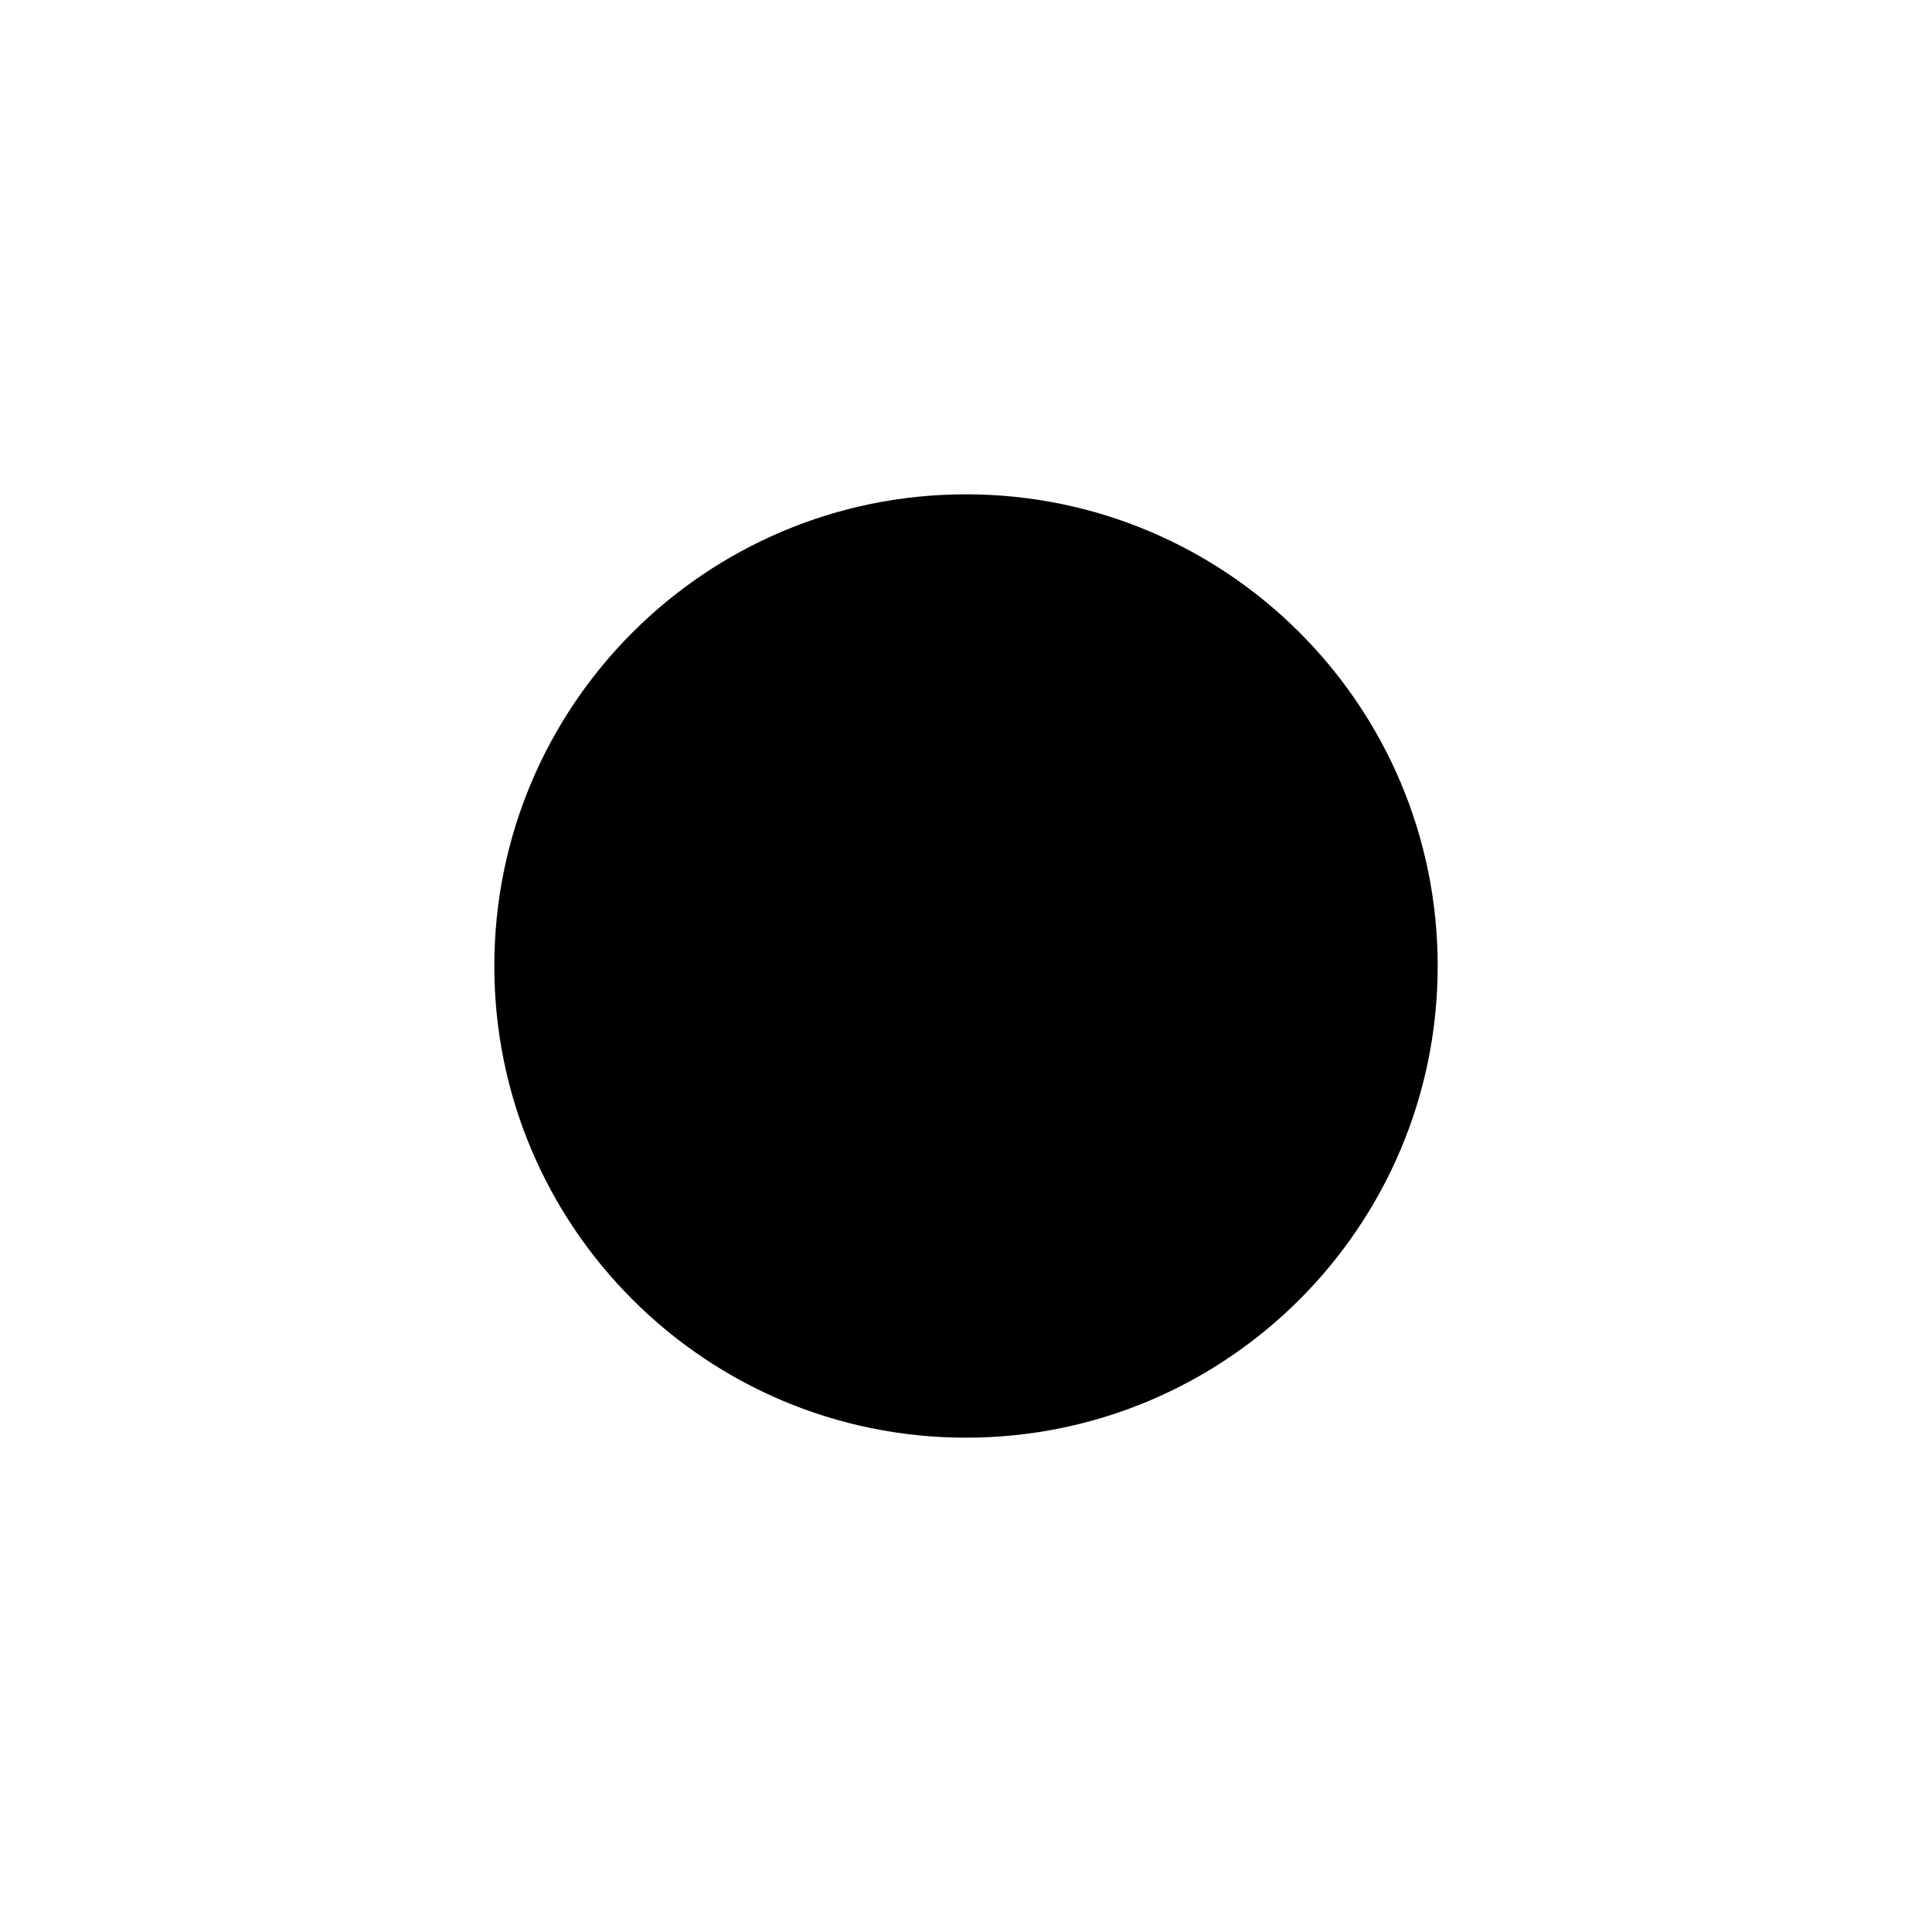
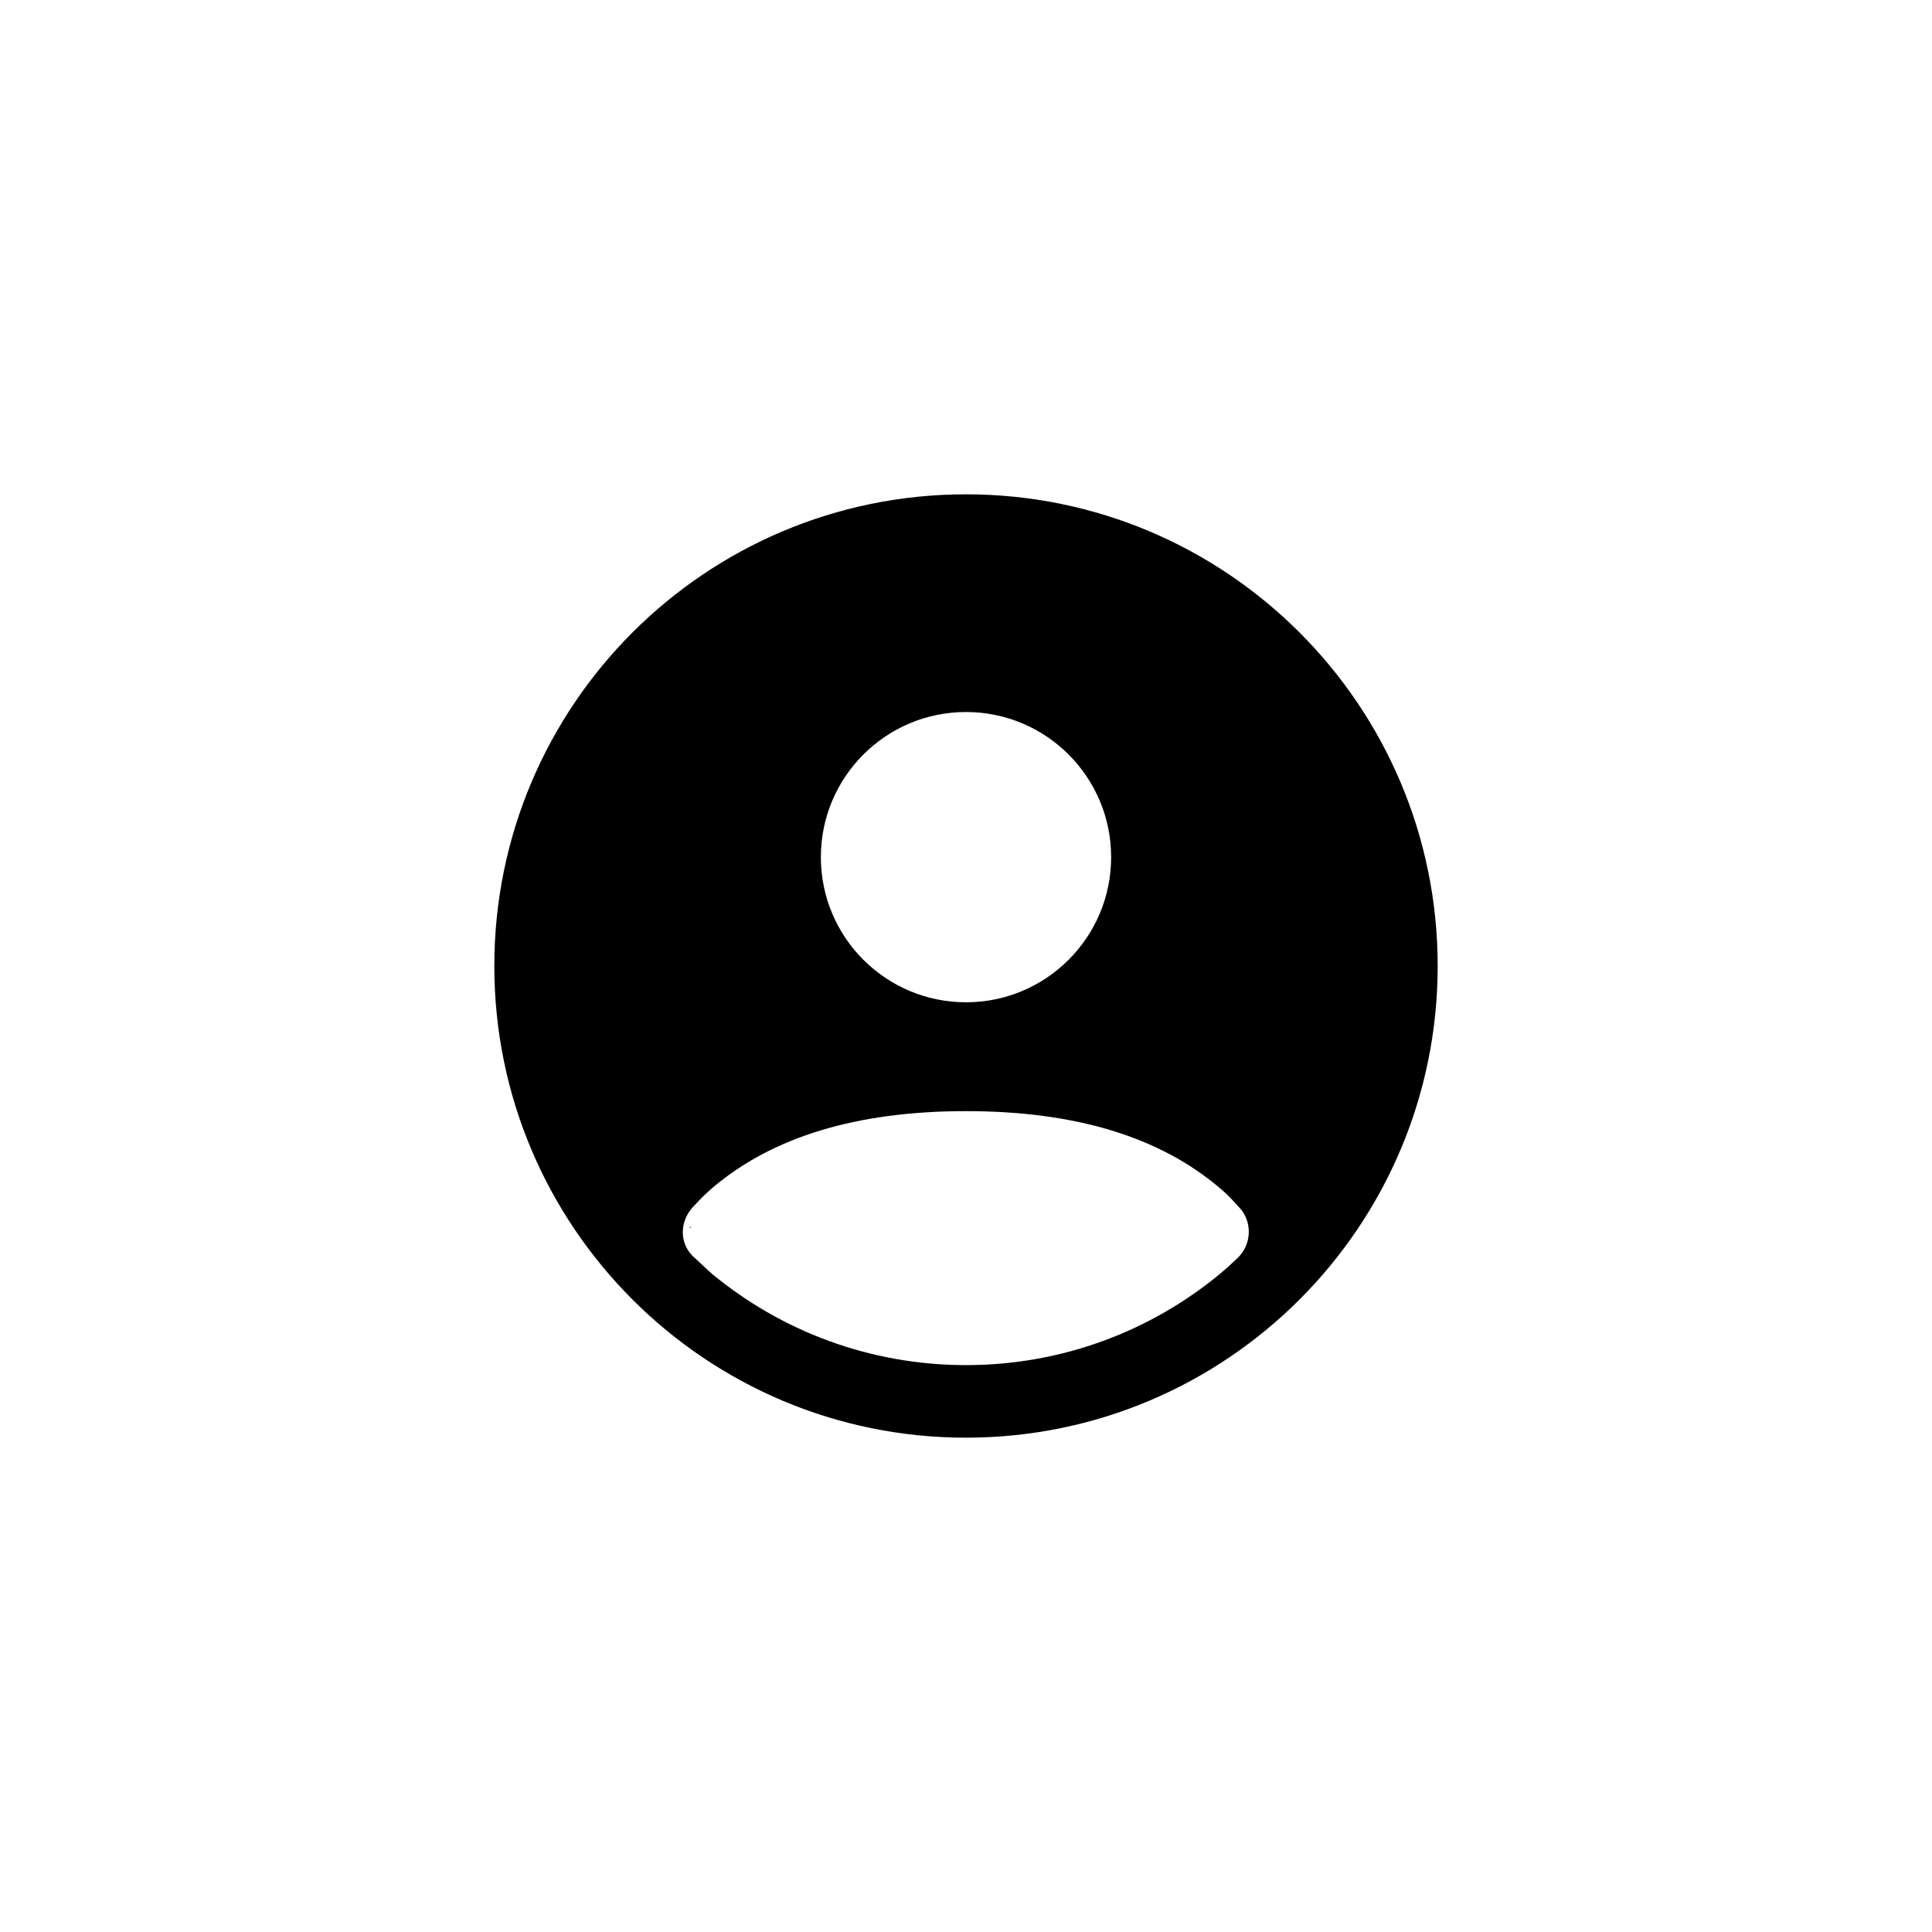
<svg xmlns="http://www.w3.org/2000/svg" width="512" height="512" viewBox="0 0 512 512" version="1.1" id="Contacts" style="fill: none; stroke: none">
  <defs />
  <g id="Main" transform="matrix(1.0, 0.0, 0.0, 1.0, 256.0, 256.0)" style="">
    <g id="Group_1" transform="matrix(1.0, 0.0, 0.0, 1.0, 0.0, 0.0)" style="fill-opacity:1.0;fill:rgb(0, 0, 0);fill-rule:nonzero">
-       <path d="M 0,-125 C 69.036,-125 125,-69.036 125,0 C 125,69.036 69.036,125 0,125 C -69.036,125 -125,69.036 -125,0 C -125,-69.036 -69.036,-125 0,-125 Z" id="Path_3" style="fill-opacity:1.0;fill:rgb(0, 0, 0);fill-rule:nonzero" />
-       <g id="g_1" transform="matrix(1.0, 0.0, 0.0, 1.0, -60.0, 50)" style="">
-         <path d="M -13.08,19 C -13.08,19 -13.183,19.103 -13.183,19.103 C -13.183,19.103 -13.08,19.205 -13.08,19.205 C -13.08,19.205 -12.978,19.103 -12.978,19.103 C -12.978,19.103 -13.08,19 -13.08,19 Z M -13.08,19.282 C -13.08,19.282 -13.26,19.337 -13.26,19.337 C -13.26,19.337 -13.273,19.35 -13.273,19.35 C -13.273,19.35 -13.274,19.384 -13.274,19.384 C -13.274,19.384 -13.26,19.397 -13.26,19.397 C -13.26,19.397 -13.08,19.462 -13.08,19.462 C -13.08,19.462 -12.901,19.397 -12.901,19.397 C -12.901,19.397 -12.888,19.386 -12.888,19.386 C -12.888,19.386 -12.885,19.352 -12.885,19.352 C -12.885,19.352 -12.901,19.337 -12.901,19.337 C -12.901,19.337 -13.08,19.282 -13.08,19.282 Z" id="Path_1" style="" />
-       </g>
-       <g id="Group_2" transform="matrix(1.0, 0.0, 0.0, 1.0, 0.0, 0.0)" style="">
-         <path d="M 0,-67.308 C -21.242,-67.308 -38.462,-50.088 -38.462,-28.846 C -38.462,-7.604 -21.242,9.615 0,9.615 C 21.242,9.615 38.462,-7.604 38.462,-28.846 C 38.462,-50.088 21.242,-67.308 0,-67.308 Z M 0,38.462 C -28.914,38.462 -51.346,45.268 -67.306,58.884 C -68.75,60.116 -70.45,61.794 -72.407,63.917 C -75.688,67.478 -76.062,72.937 -72.687,76.606 C -72.687,76.606 -67.923,81.085 -67.269,81.625 C -48.987,96.709 -25.552,105.769 0,105.769 C 25.573,105.769 49.026,96.694 67.311,81.585 C 68.607,80.514 70.158,79.116 71.967,77.39 C 75.467,74.049 75.902,68.687 73.156,64.848 C 73.156,64.848 69.875,60.959 67.339,58.919 C 51.387,45.281 28.941,38.462 0,38.462 Z" id="path_2" style="" />
-       </g>
+       <path d="M 0,-125 C 69.036,-125 125,-69.036 125,0 C 125,69.036 69.036,125 0,125 C -69.036,125 -125,69.036 -125,0 C -125,-69.036 -69.036,-125 0,-125 Z M -73.08,69 C -73.08,69 -73.183,69.103 -73.183,69.103 C -73.183,69.103 -73.08,69.205 -73.08,69.205 C -73.08,69.205 -72.978,69.103 -72.978,69.103 C -72.978,69.103 -73.08,69 -73.08,69 Z M -73.08,69.282 C -73.08,69.282 -73.26,69.337 -73.26,69.337 C -73.26,69.337 -73.273,69.35 -73.273,69.35 C -73.273,69.35 -73.274,69.384 -73.274,69.384 C -73.274,69.384 -73.26,69.397 -73.26,69.397 C -73.26,69.397 -73.08,69.462 -73.08,69.462 C -73.08,69.462 -72.901,69.397 -72.901,69.397 C -72.901,69.397 -72.888,69.386 -72.888,69.386 C -72.888,69.386 -72.885,69.352 -72.885,69.352 C -72.885,69.352 -72.901,69.337 -72.901,69.337 C -72.901,69.337 -73.08,69.282 -73.08,69.282 Z M 0,-67.308 C -21.242,-67.308 -38.462,-50.088 -38.462,-28.846 C -38.462,-7.604 -21.242,9.615 0,9.615 C 21.242,9.615 38.462,-7.604 38.462,-28.846 C 38.462,-50.088 21.242,-67.308 0,-67.308 Z M 0,38.462 C -28.914,38.462 -51.346,45.268 -67.306,58.884 C -68.75,60.116 -70.45,61.794 -72.407,63.917 C -75.688,67.478 -76.062,72.937 -72.687,76.606 C -72.687,76.606 -67.923,81.085 -67.269,81.625 C -48.987,96.709 -25.552,105.769 0,105.769 C 25.573,105.769 49.026,96.694 67.311,81.585 C 68.607,80.514 70.158,79.116 71.967,77.39 C 75.467,74.049 75.902,68.687 73.156,64.848 C 73.156,64.848 69.875,60.959 67.339,58.919 C 51.387,45.281 28.941,38.462 0,38.462 Z" fill-rule="nonzero" />
    </g>
  </g>
</svg>
